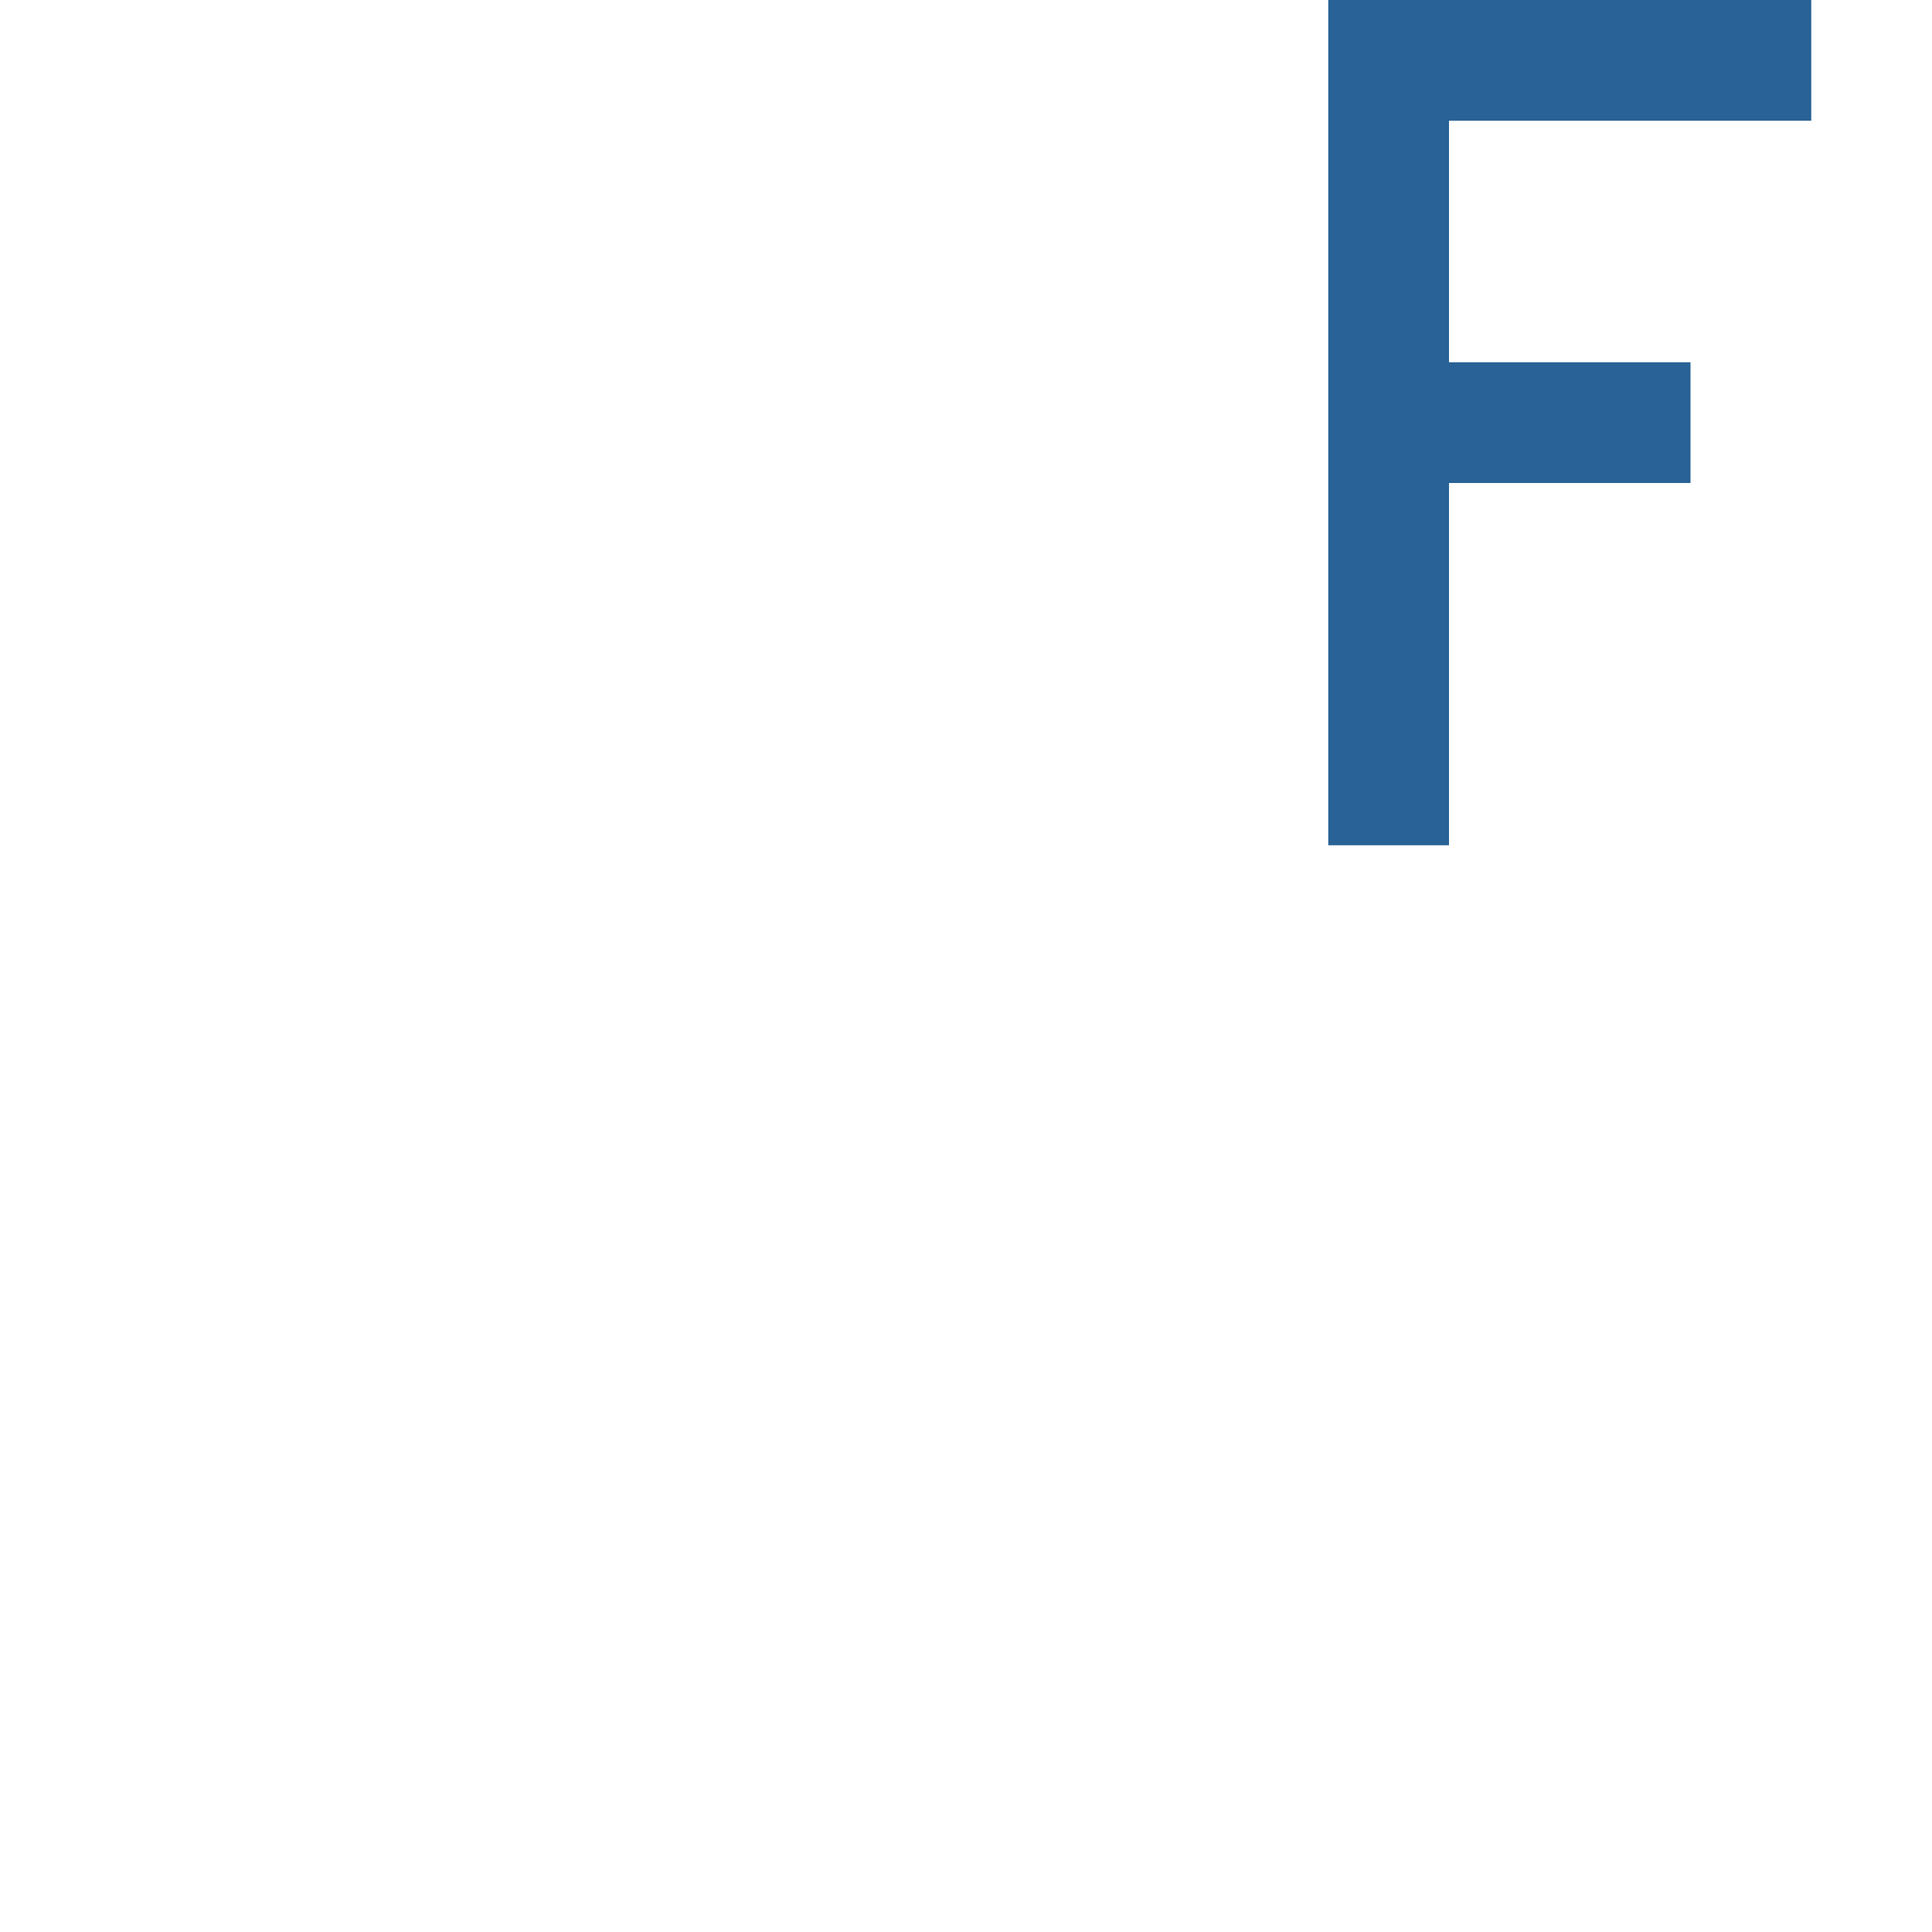
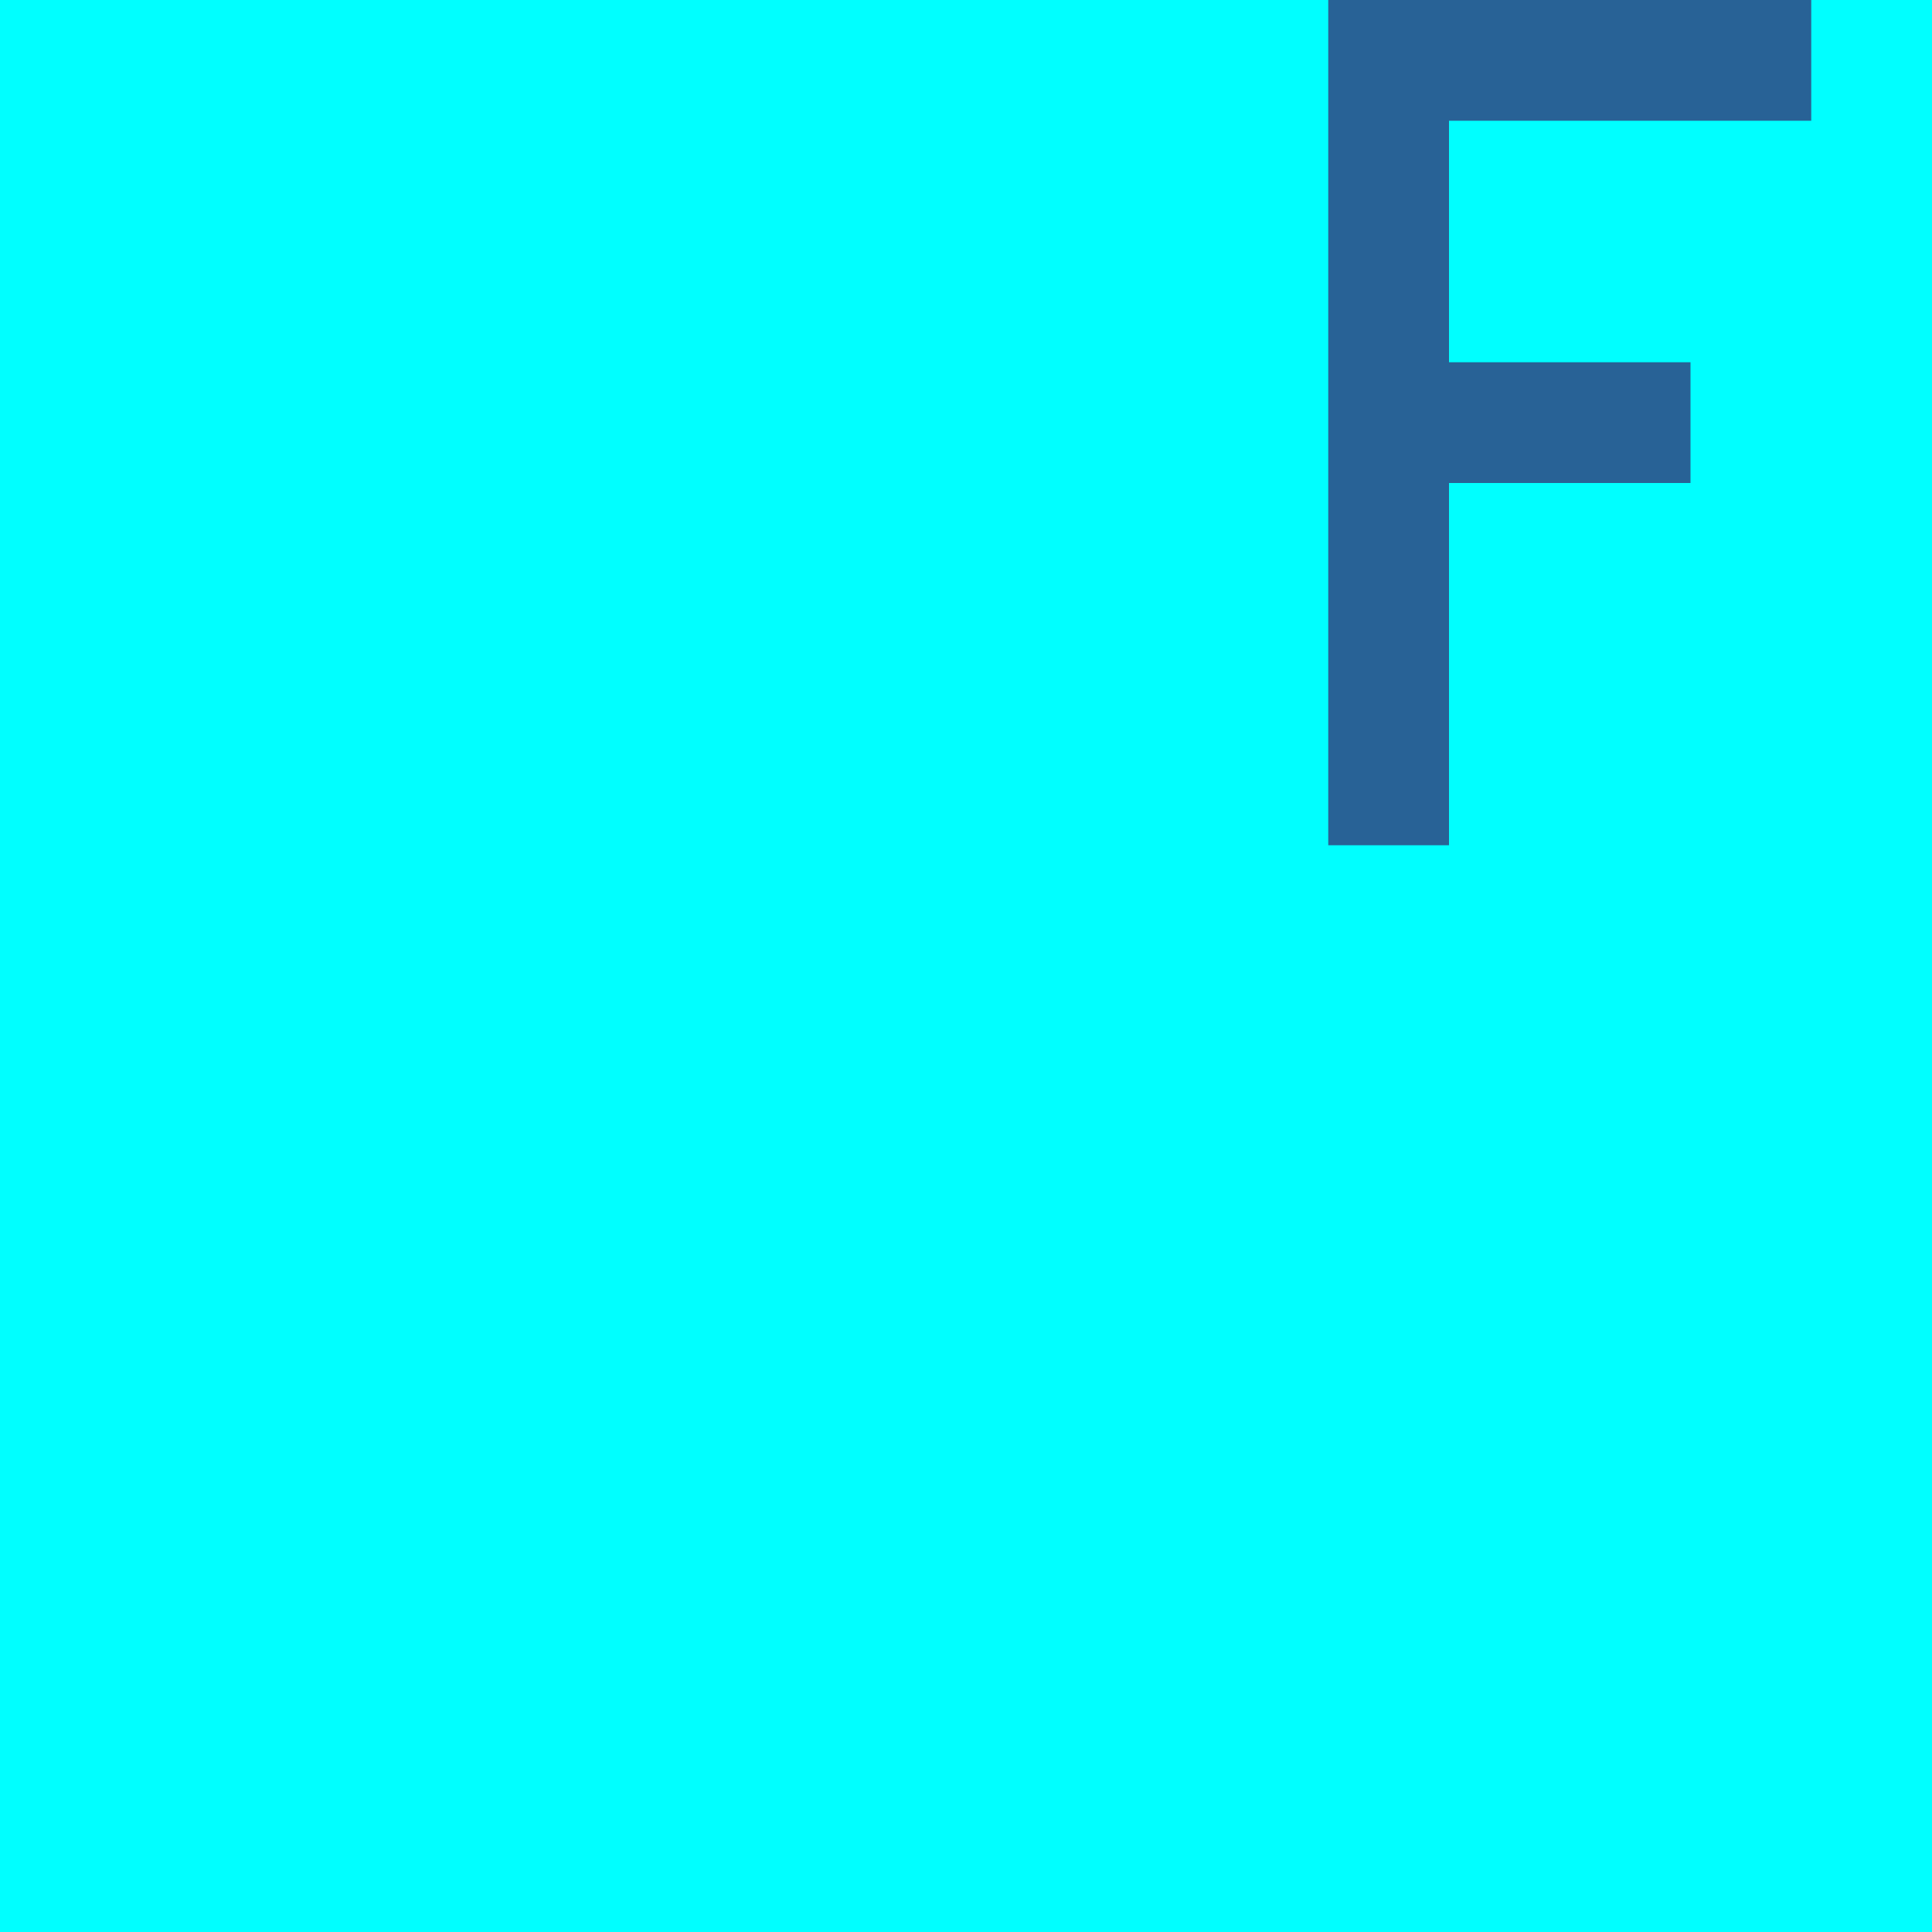
<svg xmlns="http://www.w3.org/2000/svg" width="16" height="16" viewBox="0 0 16 16">
  <g fill="none" fill-rule="evenodd">
-     <rect width="16" height="16" />
+     <rect width="16" height="16" fill="#00FFFF" />
    <polygon fill="#286296" fill-rule="nonzero" points="12 1 12 3 14 3 14 4 12 4 12 7 11 7 11 0 11.984 0 15 0 15 1" />
  </g>
</svg>
